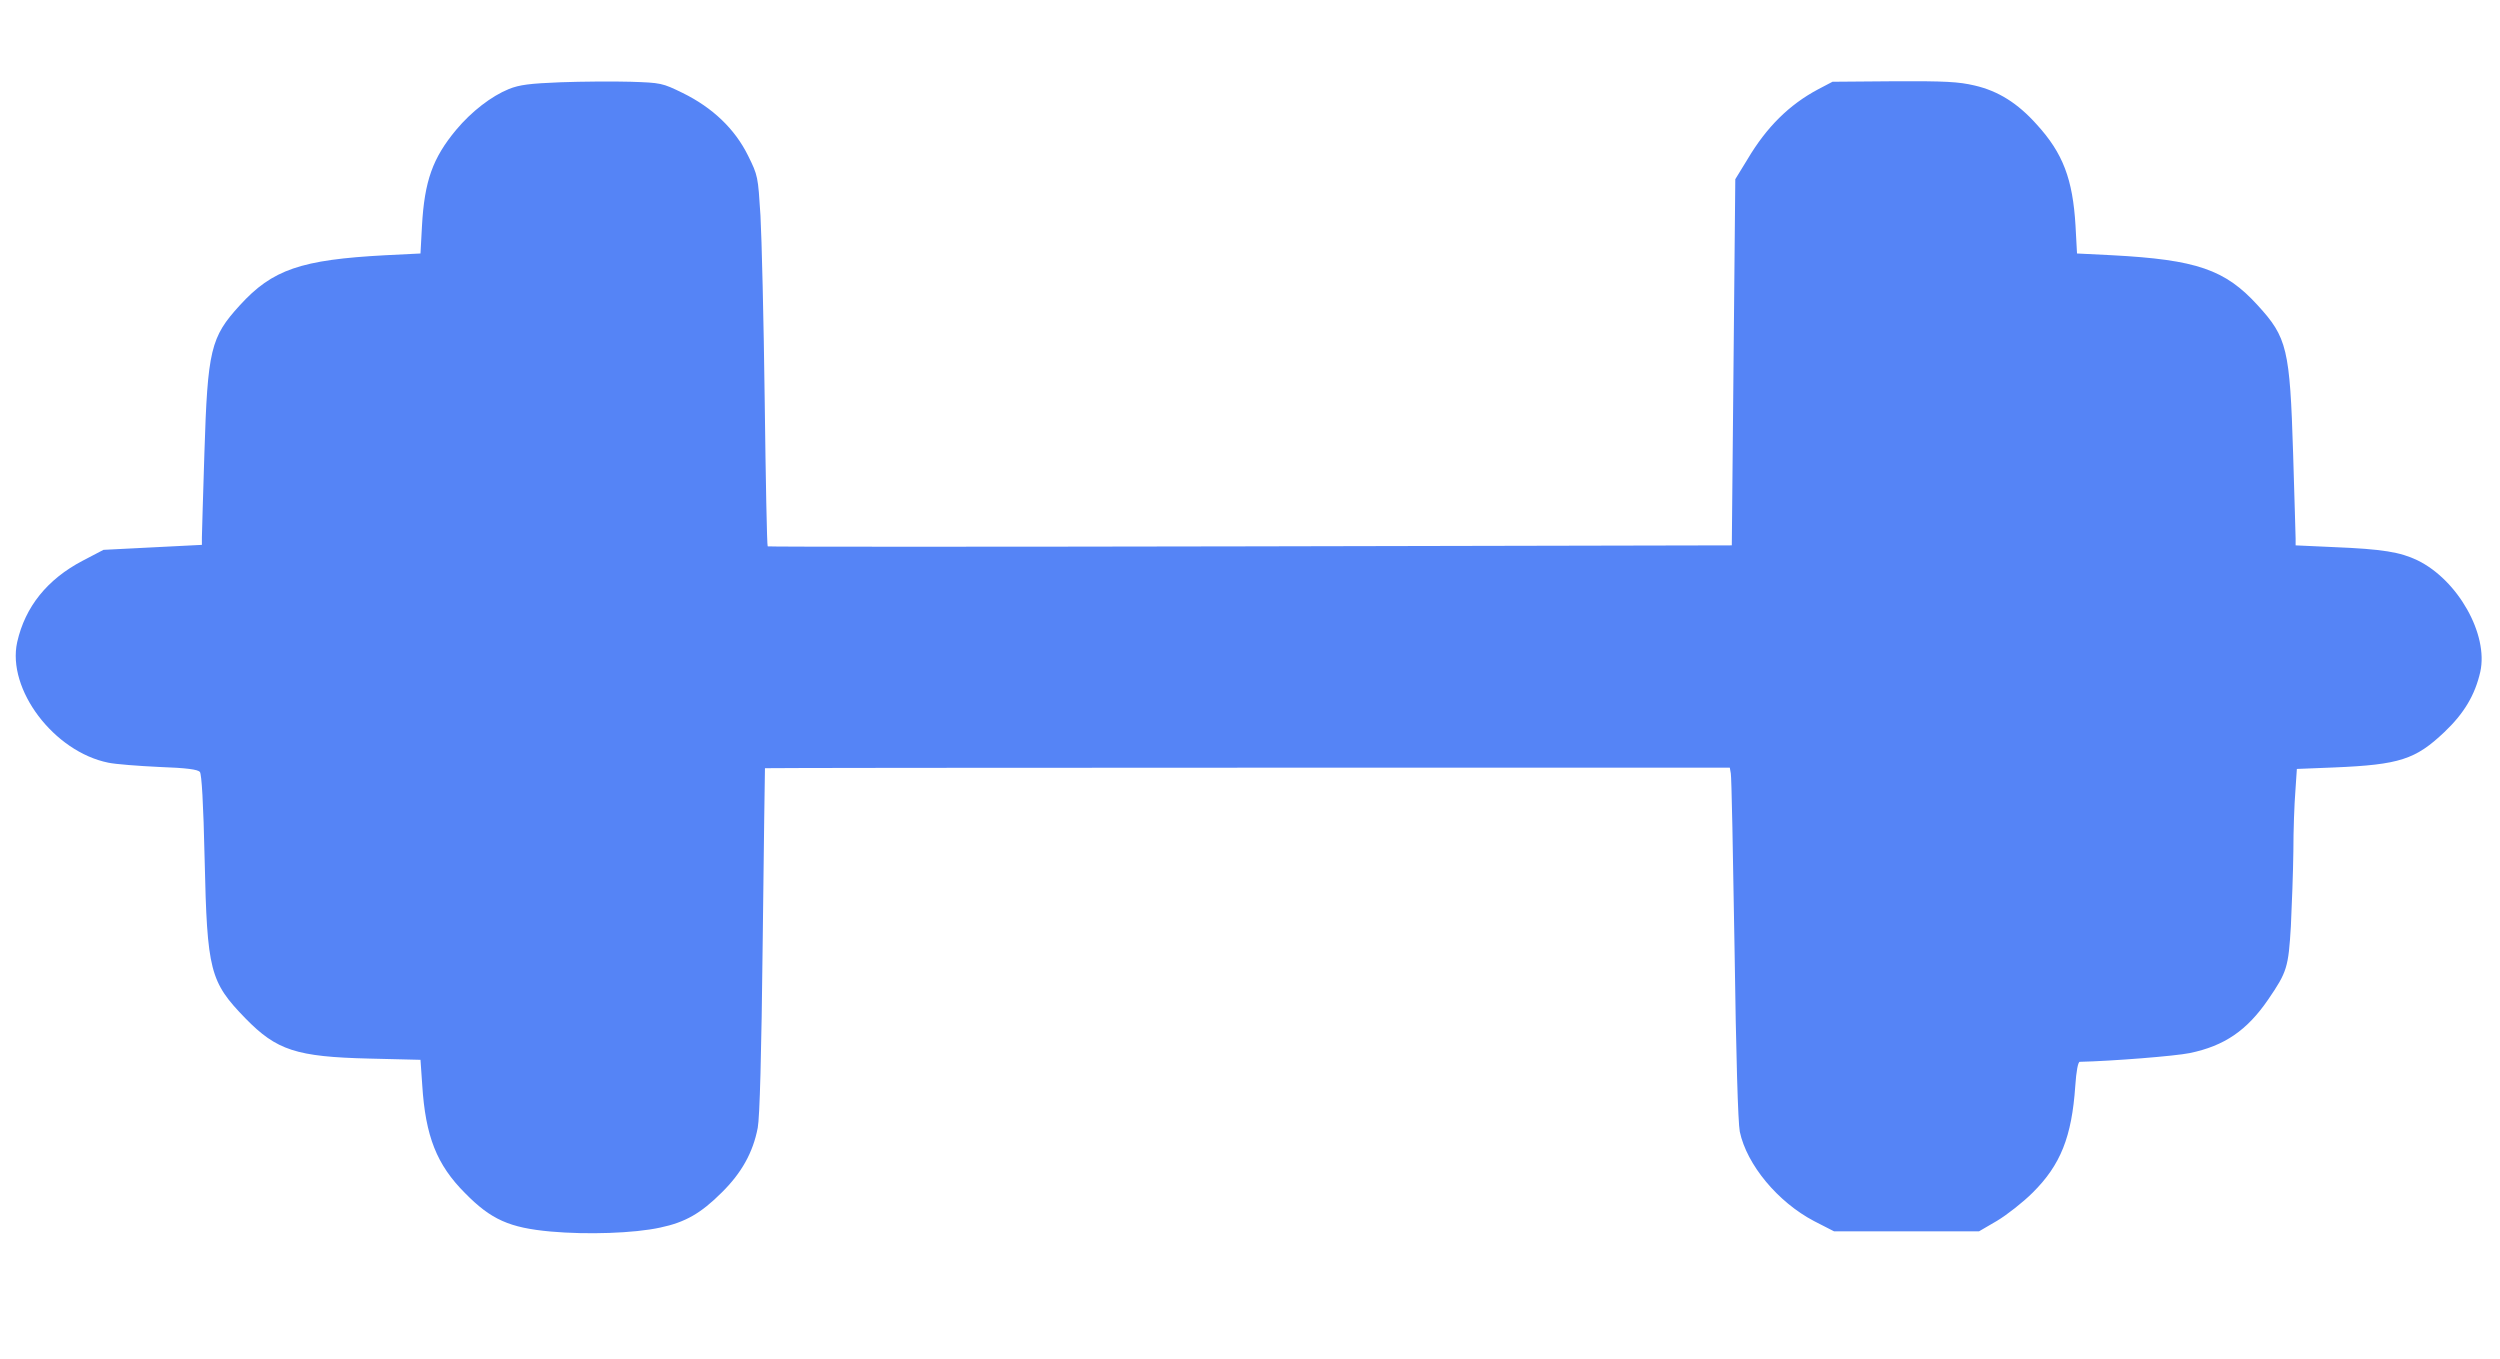
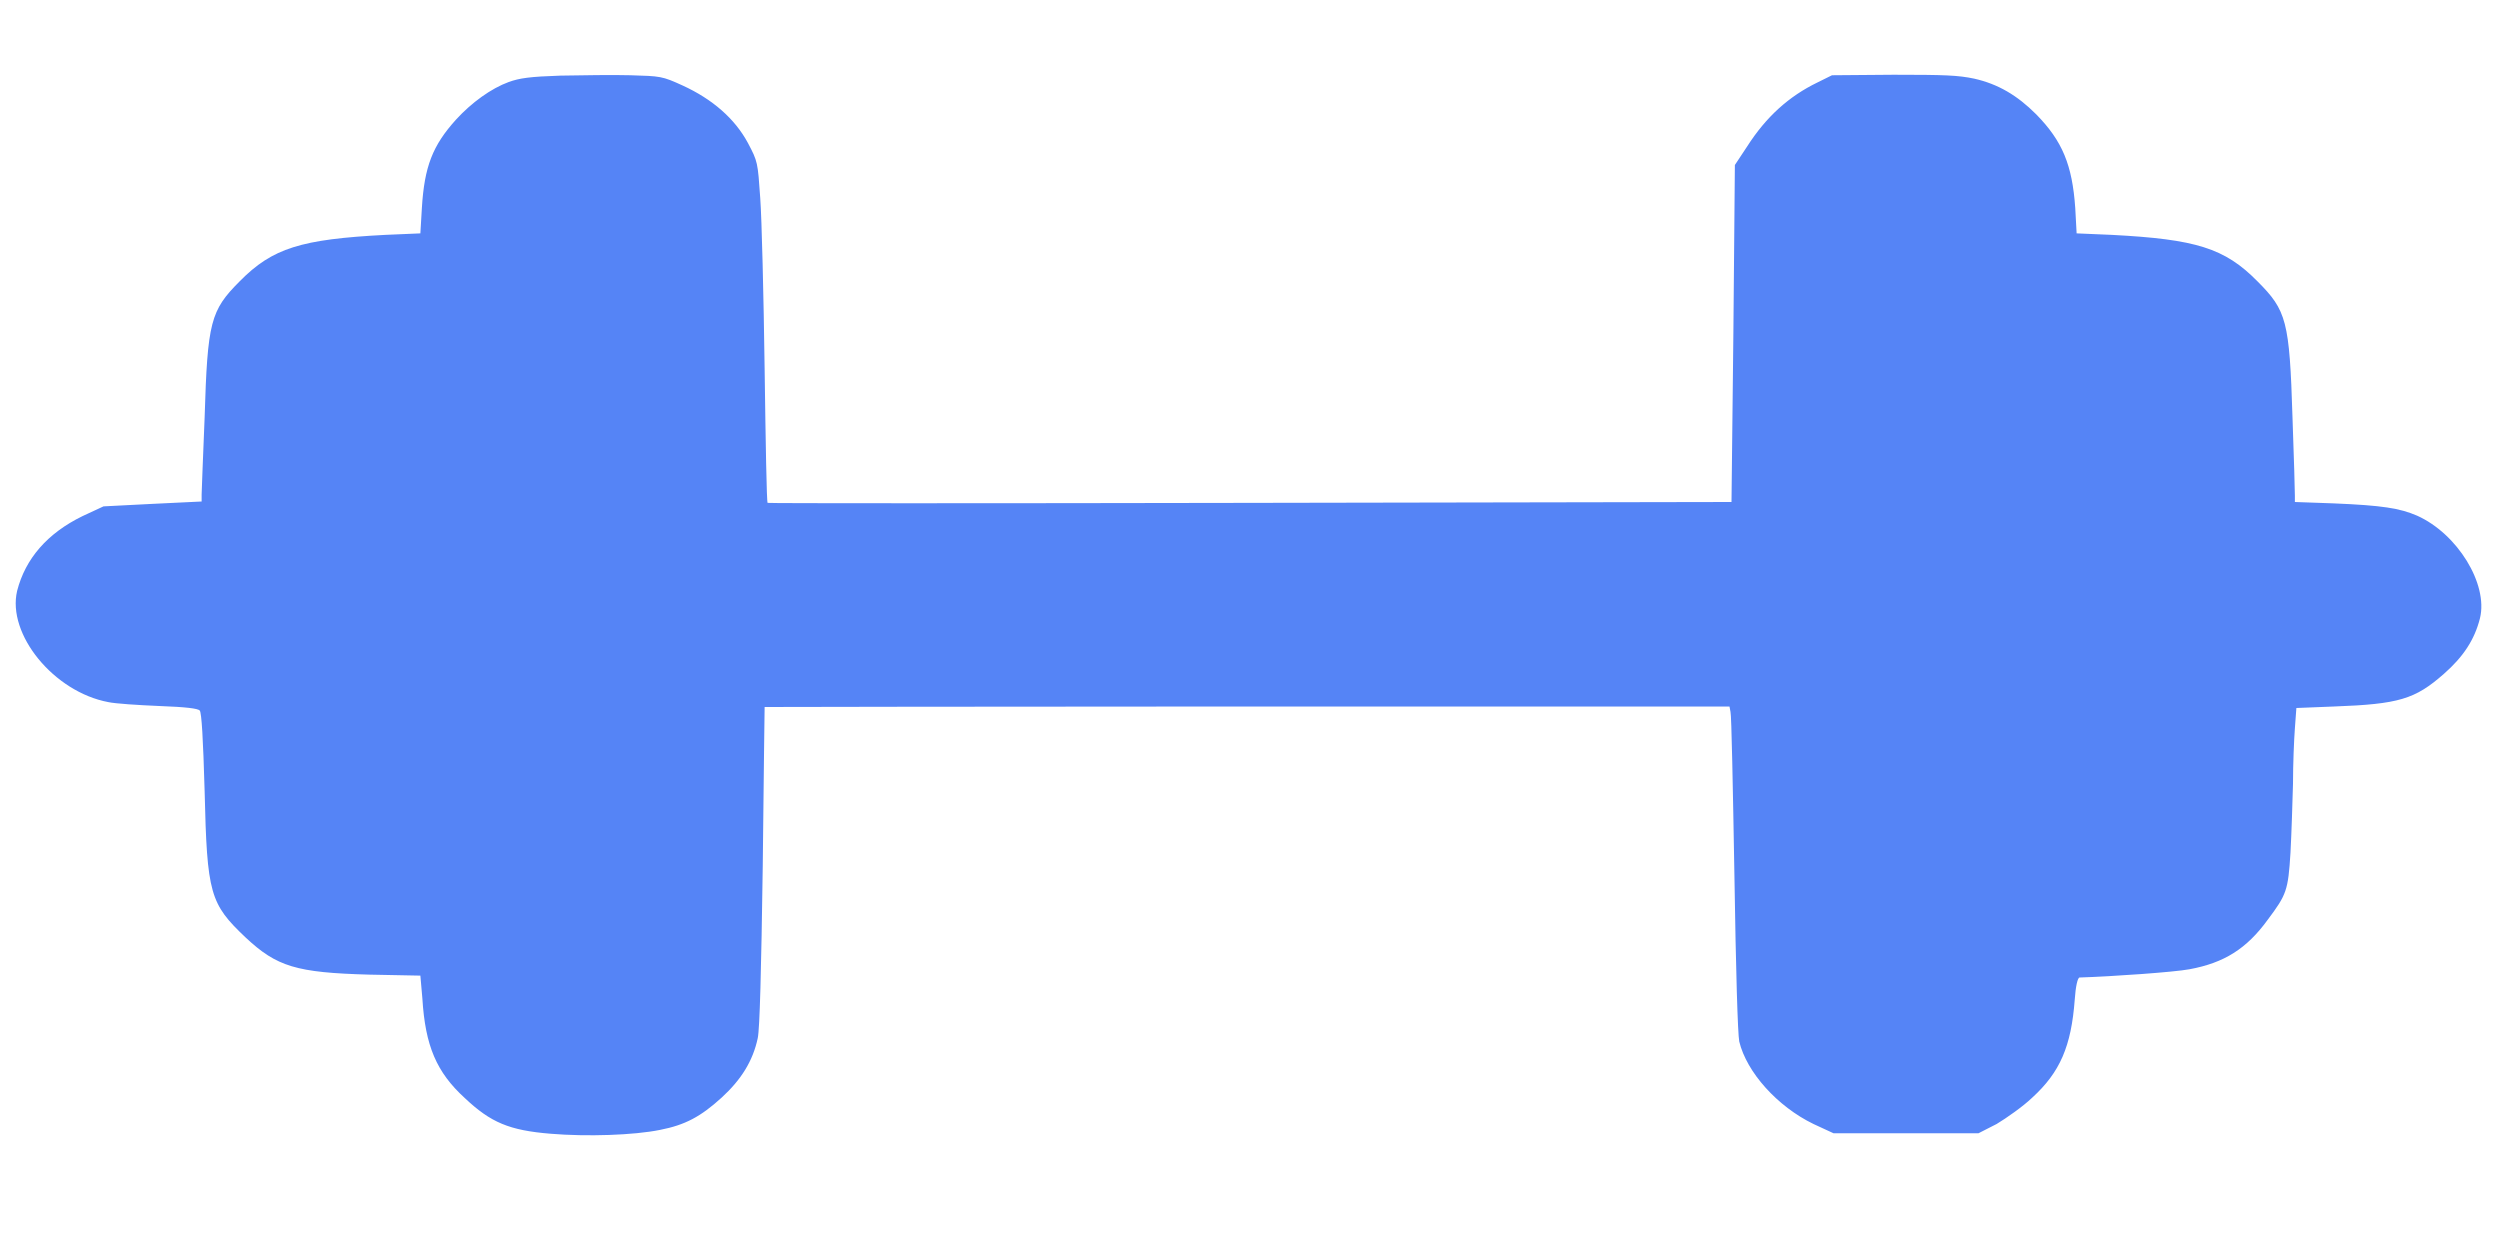
- <svg xmlns="http://www.w3.org/2000/svg" version="1.0" width="1003pt" height="545pt" viewBox="0 0 1003 545" preserveAspectRatio="xMidYMid meet">
-   <g transform="translate(0,545) scale(0.1,-0.1)" fill="#5584F6" stroke="none">
-     <path d="M2250 5120 c-125 -5 -165 -10 -208 -27 -71 -29 -150 -90 -212 -164 -94 -113 -127 -205 -137 -385 l-6 -111 -141 -7 c-338 -18 -453 -57 -584 -201 -117 -128 -129 -178 -142 -594 -5 -168 -10 -320 -10 -337 l0 -30 -198 -10 -197 -10 -84 -44 c-141 -74 -230 -184 -262 -326 -42 -189 147 -440 366 -484 28 -6 119 -13 203 -17 111 -4 155 -10 164 -20 7 -9 14 -123 19 -351 10 -448 21 -491 164 -638 125 -128 204 -154 496 -161 l206 -5 7 -101 c13 -206 58 -320 172 -434 104 -106 178 -139 344 -154 146 -13 334 -7 439 16 100 21 163 57 247 141 79 78 125 160 144 259 8 40 15 294 20 750 4 380 9 691 9 693 1 1 872 2 1936 2 l1935 0 4 -23 c3 -12 9 -328 15 -702 6 -434 14 -700 21 -735 28 -133 153 -283 298 -359 l80 -41 291 0 291 0 72 42 c40 24 105 75 143 113 112 111 157 224 171 428 4 59 11 97 18 97 131 3 382 23 441 35 140 29 230 91 315 215 76 111 81 129 91 294 4 83 9 219 10 301 0 83 4 191 8 240 l6 90 150 6 c262 11 326 32 442 142 79 75 123 149 144 242 33 150 -90 368 -252 447 -69 33 -139 45 -336 53 l-153 7 0 27 c0 14 -5 168 -10 341 -13 421 -24 466 -142 595 -131 144 -246 183 -584 201 l-141 7 -6 111 c-11 187 -50 291 -156 407 -76 85 -154 134 -249 156 -64 15 -118 18 -323 17 l-247 -2 -59 -31 c-114 -61 -205 -150 -282 -280 l-49 -80 -7 -735 -7 -734 -1932 -4 c-1062 -2 -1933 -2 -1936 0 -3 2 -8 265 -12 585 -4 320 -12 654 -17 742 -10 158 -10 160 -50 241 -53 107 -142 192 -262 251 -82 40 -87 41 -209 45 -69 2 -195 1 -280 -2z" />
+ <svg xmlns="http://www.w3.org/2000/svg" width="20pt" height="10pt" viewBox="0 0 20 10" version="1.1">
+   <g id="surface1">
+     <path style=" stroke:none;fill-rule:nonzero;fill:rgb(33.333%,51.765%,96.471%);fill-opacity:1;" d="M 4.484 0.605 C 4.238 0.613 4.156 0.625 4.07 0.656 C 3.93 0.707 3.773 0.82 3.648 0.957 C 3.461 1.164 3.395 1.332 3.375 1.664 L 3.363 1.867 L 3.082 1.879 C 2.41 1.914 2.18 1.984 1.918 2.25 C 1.684 2.484 1.66 2.574 1.637 3.34 C 1.625 3.648 1.613 3.926 1.613 3.957 L 1.613 4.012 L 1.219 4.031 L 0.828 4.051 L 0.66 4.129 C 0.379 4.266 0.203 4.469 0.137 4.727 C 0.055 5.074 0.43 5.535 0.867 5.617 C 0.922 5.629 1.105 5.641 1.273 5.648 C 1.492 5.656 1.582 5.668 1.598 5.684 C 1.613 5.703 1.625 5.91 1.637 6.328 C 1.656 7.152 1.68 7.23 1.965 7.5 C 2.215 7.734 2.371 7.781 2.953 7.797 L 3.363 7.805 L 3.379 7.988 C 3.402 8.367 3.492 8.578 3.719 8.785 C 3.926 8.98 4.074 9.043 4.406 9.07 C 4.695 9.094 5.07 9.082 5.281 9.039 C 5.48 9 5.605 8.934 5.773 8.781 C 5.93 8.637 6.023 8.488 6.062 8.305 C 6.078 8.23 6.09 7.766 6.102 6.93 C 6.109 6.23 6.117 5.66 6.117 5.656 C 6.121 5.656 7.855 5.652 9.977 5.652 L 13.836 5.652 L 13.844 5.695 C 13.852 5.719 13.863 6.297 13.875 6.984 C 13.887 7.781 13.902 8.27 13.914 8.332 C 13.973 8.578 14.219 8.852 14.508 8.992 L 14.668 9.066 L 15.828 9.066 L 15.973 8.992 C 16.051 8.945 16.184 8.852 16.258 8.781 C 16.48 8.578 16.57 8.371 16.598 7.996 C 16.605 7.891 16.621 7.82 16.637 7.82 C 16.895 7.812 17.395 7.777 17.516 7.754 C 17.793 7.703 17.973 7.59 18.141 7.359 C 18.293 7.156 18.305 7.125 18.324 6.82 C 18.332 6.668 18.34 6.418 18.344 6.27 C 18.344 6.117 18.352 5.918 18.359 5.828 L 18.371 5.664 L 18.672 5.652 C 19.191 5.633 19.32 5.594 19.551 5.391 C 19.707 5.254 19.797 5.117 19.84 4.945 C 19.906 4.672 19.66 4.27 19.336 4.125 C 19.199 4.066 19.059 4.043 18.668 4.027 L 18.359 4.016 L 18.359 3.965 C 18.359 3.941 18.352 3.66 18.34 3.34 C 18.316 2.566 18.293 2.484 18.059 2.25 C 17.797 1.984 17.566 1.914 16.895 1.879 L 16.613 1.867 L 16.602 1.664 C 16.578 1.32 16.5 1.129 16.289 0.914 C 16.137 0.762 15.984 0.672 15.793 0.629 C 15.664 0.602 15.559 0.598 15.148 0.598 L 14.656 0.602 L 14.539 0.66 C 14.312 0.77 14.129 0.934 13.977 1.172 L 13.879 1.32 L 13.867 2.668 L 13.852 4.016 L 10 4.023 C 7.883 4.027 6.145 4.027 6.141 4.023 C 6.133 4.02 6.125 3.535 6.117 2.949 C 6.109 2.363 6.094 1.75 6.082 1.586 C 6.062 1.297 6.062 1.293 5.984 1.145 C 5.879 0.949 5.699 0.793 5.461 0.684 C 5.297 0.609 5.285 0.609 5.043 0.602 C 4.906 0.598 4.656 0.602 4.484 0.605 Z M 4.484 0.605 " />
  </g>
</svg>
